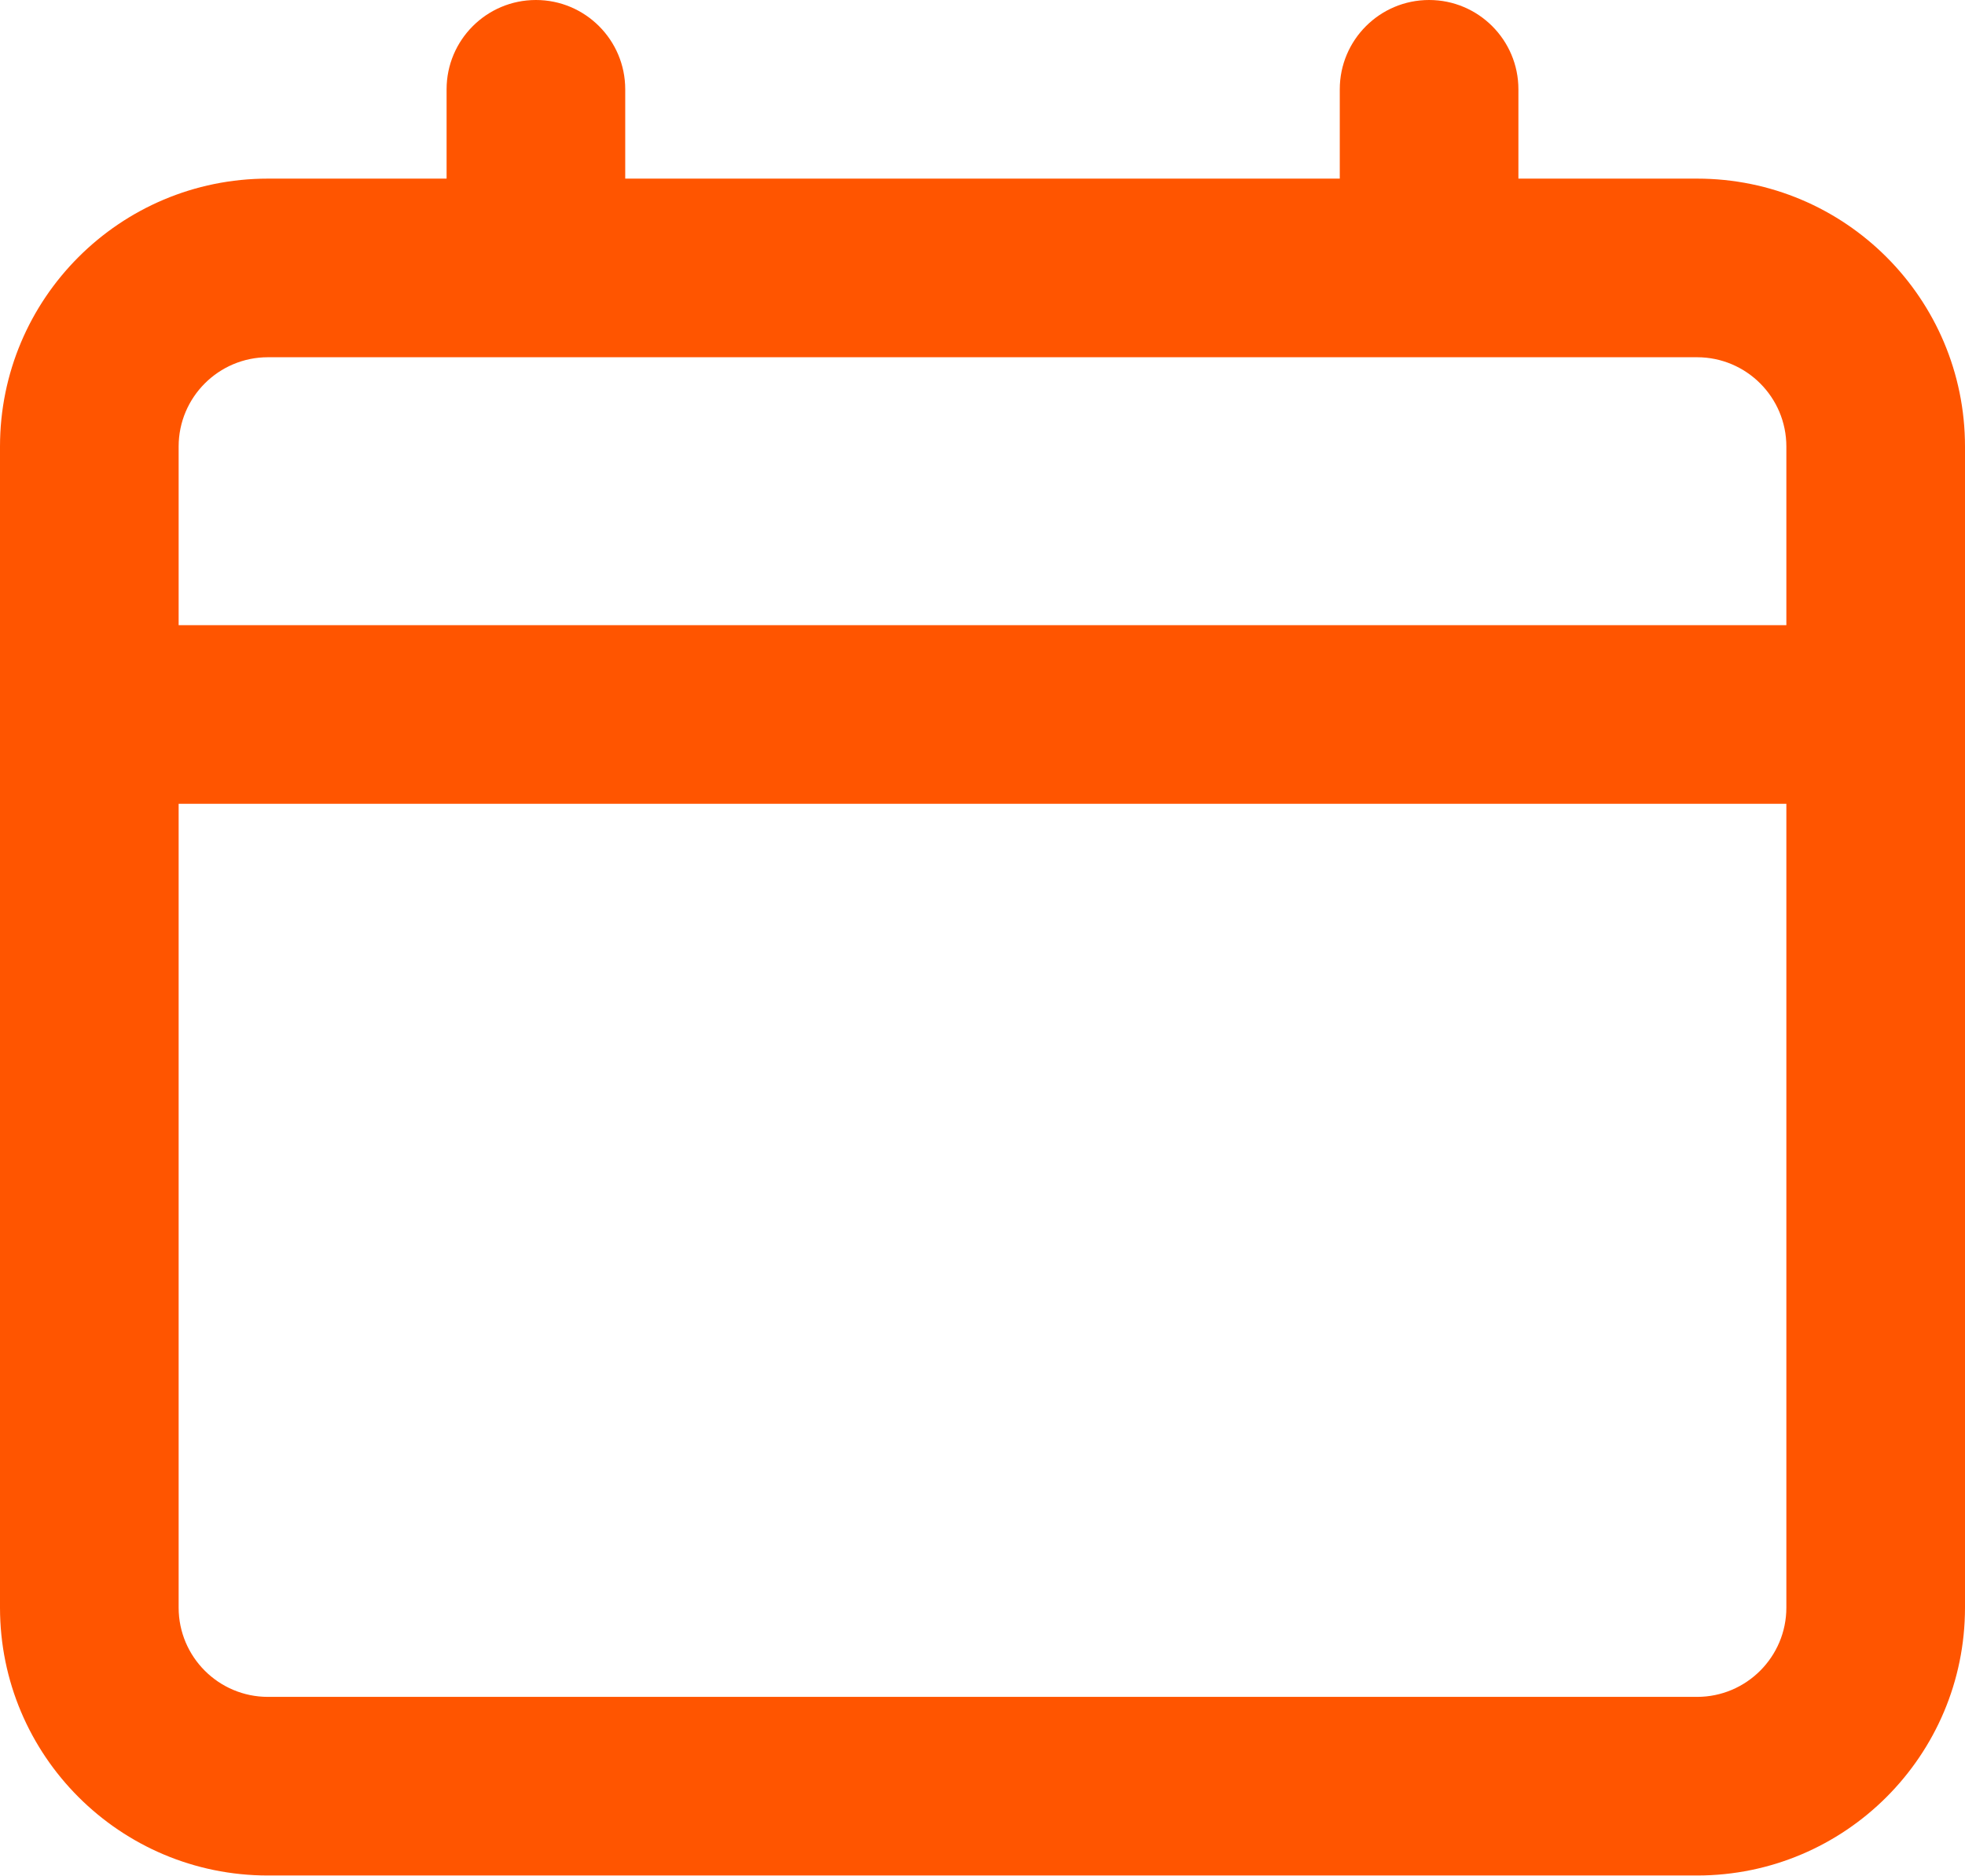
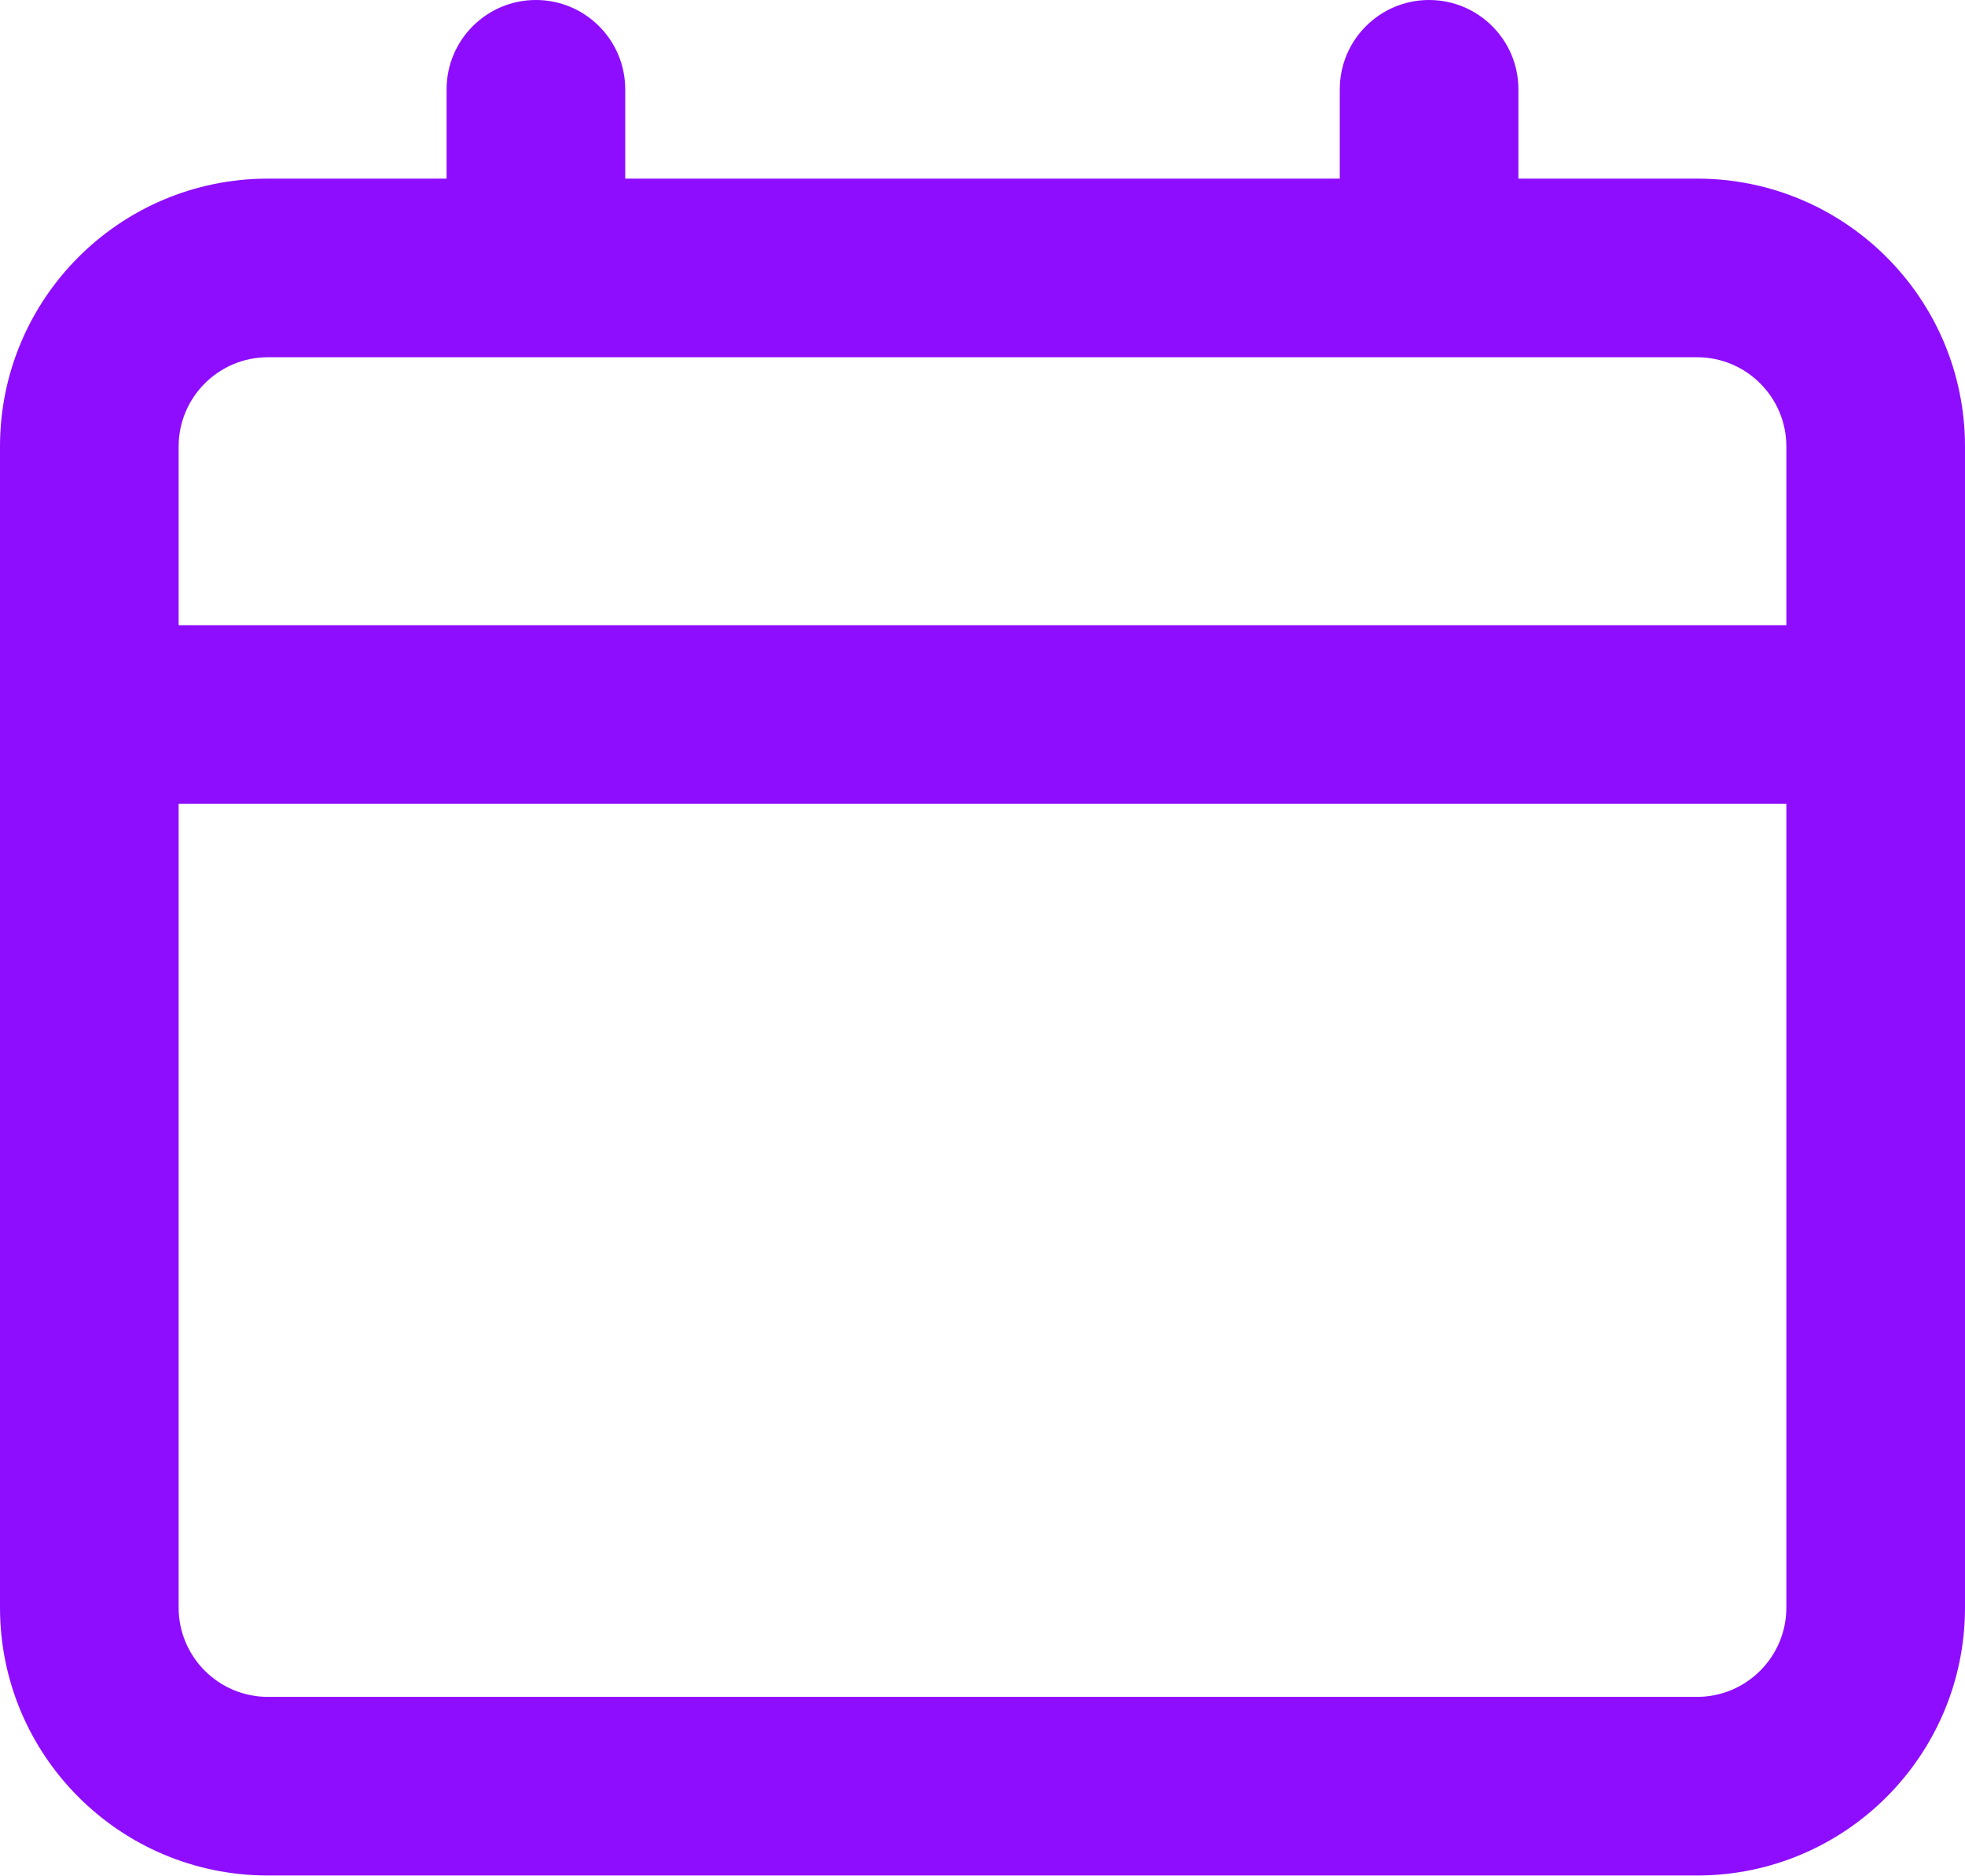
<svg xmlns="http://www.w3.org/2000/svg" width="22" height="21" viewBox="0 0 22 21" fill="none">
-   <path fill-rule="evenodd" clip-rule="evenodd" d="M6 0C6.552 0 7 0.448 7 1V2H15V1C15 0.448 15.448 0 16 0C16.552 0 17 0.448 17 1V2H19C20.657 2 22 3.343 22 5V18C22 19.657 20.657 21 19 21H3C1.343 21 0 19.657 0 18V5C0 3.343 1.343 2 3 2H5V1C5 0.448 5.448 0 6 0ZM3 4C2.448 4 2 4.448 2 5V7H20V5C20 4.448 19.552 4 19 4H3ZM20 9H2V18C2 18.552 2.448 19 3 19H19C19.552 19 20 18.552 20 18V9Z" fill="#FF5500" />
+   <path fill-rule="evenodd" clip-rule="evenodd" d="M6 0C6.552 0 7 0.448 7 1V2H15V1C15 0.448 15.448 0 16 0C16.552 0 17 0.448 17 1V2H19C20.657 2 22 3.343 22 5V18C22 19.657 20.657 21 19 21H3C1.343 21 0 19.657 0 18V5C0 3.343 1.343 2 3 2H5V1C5 0.448 5.448 0 6 0ZM3 4C2.448 4 2 4.448 2 5V7H20V5C20 4.448 19.552 4 19 4H3ZM20 9H2V18C2 18.552 2.448 19 3 19H19C19.552 19 20 18.552 20 18V9Z" fill="#8E0DFF" />
</svg>
